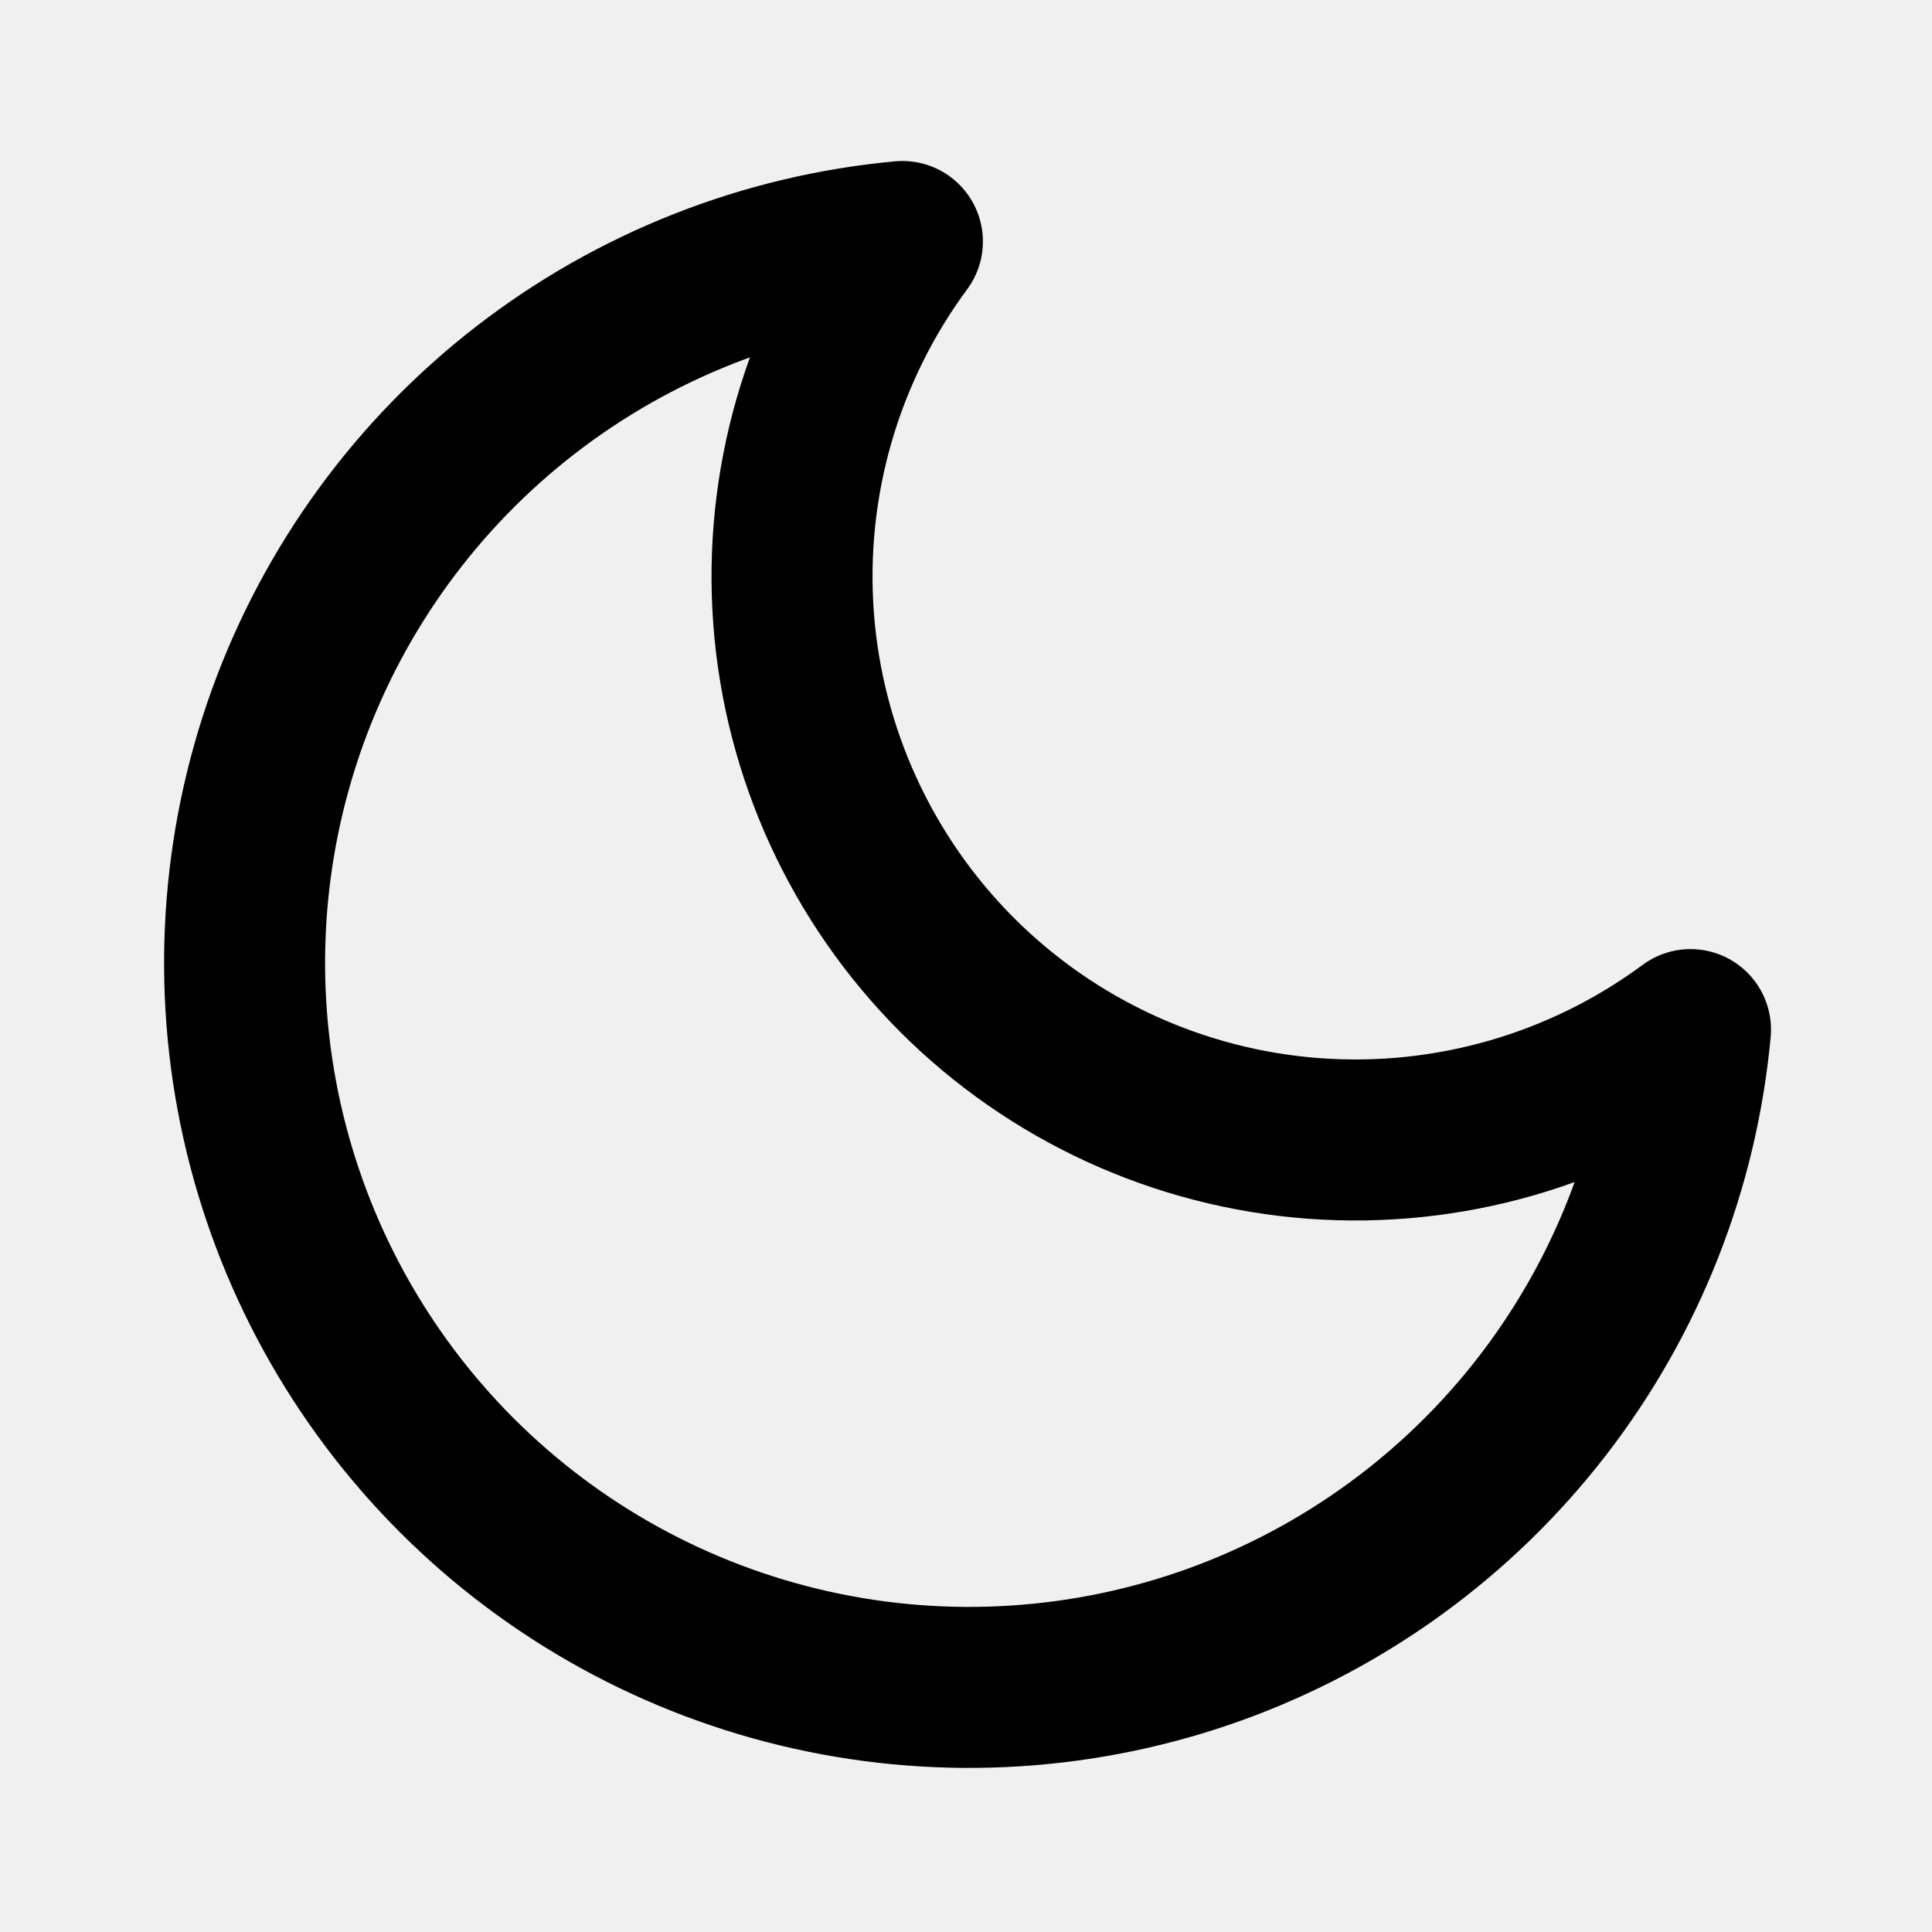
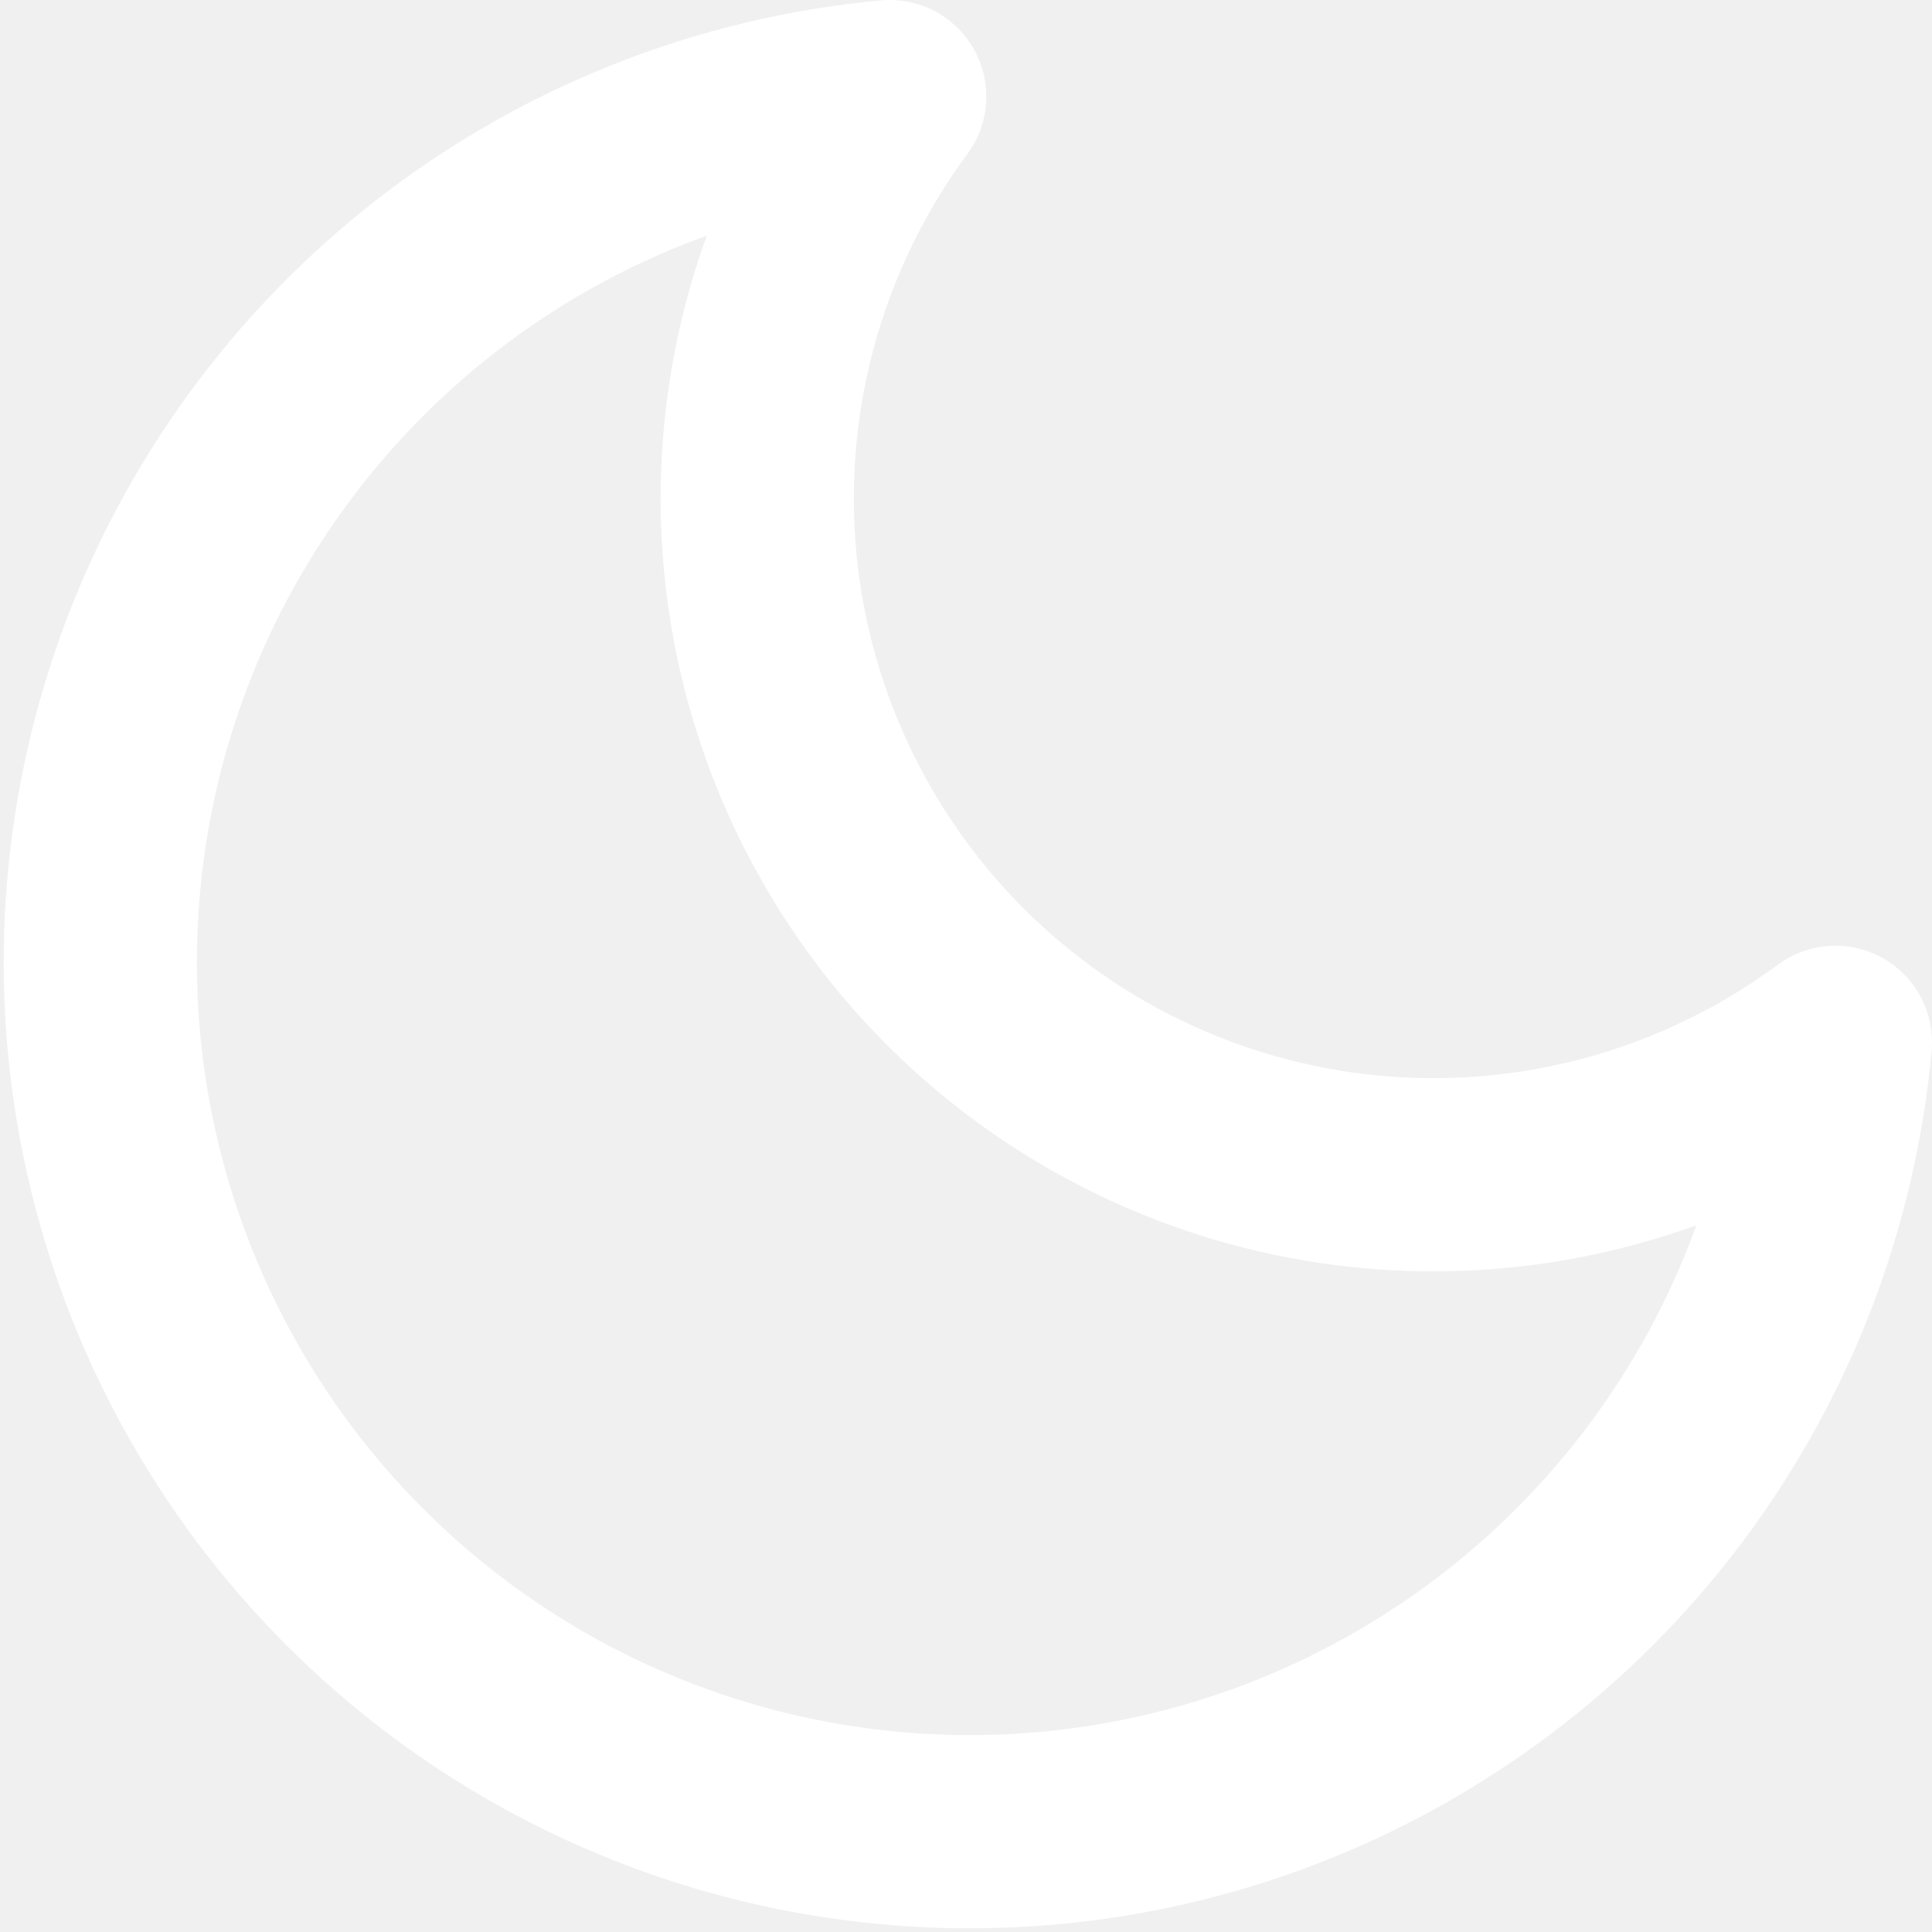
- <svg xmlns="http://www.w3.org/2000/svg" width="24" height="24" viewBox="0 0 24 24" fill="none">
-   <path d="M21 12.79C20.843 14.492 20.204 16.114 19.158 17.467C18.113 18.819 16.703 19.846 15.096 20.427C13.488 21.007 11.748 21.118 10.079 20.746C8.411 20.374 6.883 19.535 5.674 18.326C4.465 17.117 3.626 15.589 3.254 13.921C2.882 12.252 2.993 10.512 3.573 8.904C4.154 7.297 5.181 5.887 6.533 4.842C7.886 3.796 9.508 3.157 11.21 3C10.213 4.348 9.734 6.009 9.858 7.681C9.983 9.353 10.704 10.925 11.889 12.111C13.075 13.296 14.646 14.017 16.319 14.142C17.991 14.266 19.652 13.787 21 12.79V12.79Z" stroke="black" stroke-width="2" stroke-linecap="round" stroke-linejoin="round" />
+ <svg xmlns="http://www.w3.org/2000/svg" width="20" height="20" viewBox="0 0 20 20" fill="none">
+   <path d="M19 10.79C18.843 12.492 18.204 14.114 17.158 15.467C16.113 16.819 14.703 17.846 13.096 18.427C11.488 19.007 9.748 19.118 8.079 18.746C6.411 18.374 4.883 17.535 3.674 16.326C2.465 15.117 1.626 13.589 1.254 11.921C0.882 10.252 0.993 8.512 1.573 6.904C2.154 5.297 3.181 3.887 4.533 2.842C5.886 1.796 7.508 1.157 9.21 1C8.213 2.348 7.734 4.009 7.858 5.681C7.983 7.353 8.704 8.925 9.889 10.111C11.075 11.296 12.646 12.017 14.319 12.142C15.991 12.266 17.652 11.787 19 10.79V10.79Z" stroke="white" stroke-width="2" stroke-linecap="round" stroke-linejoin="round" />
</svg>
